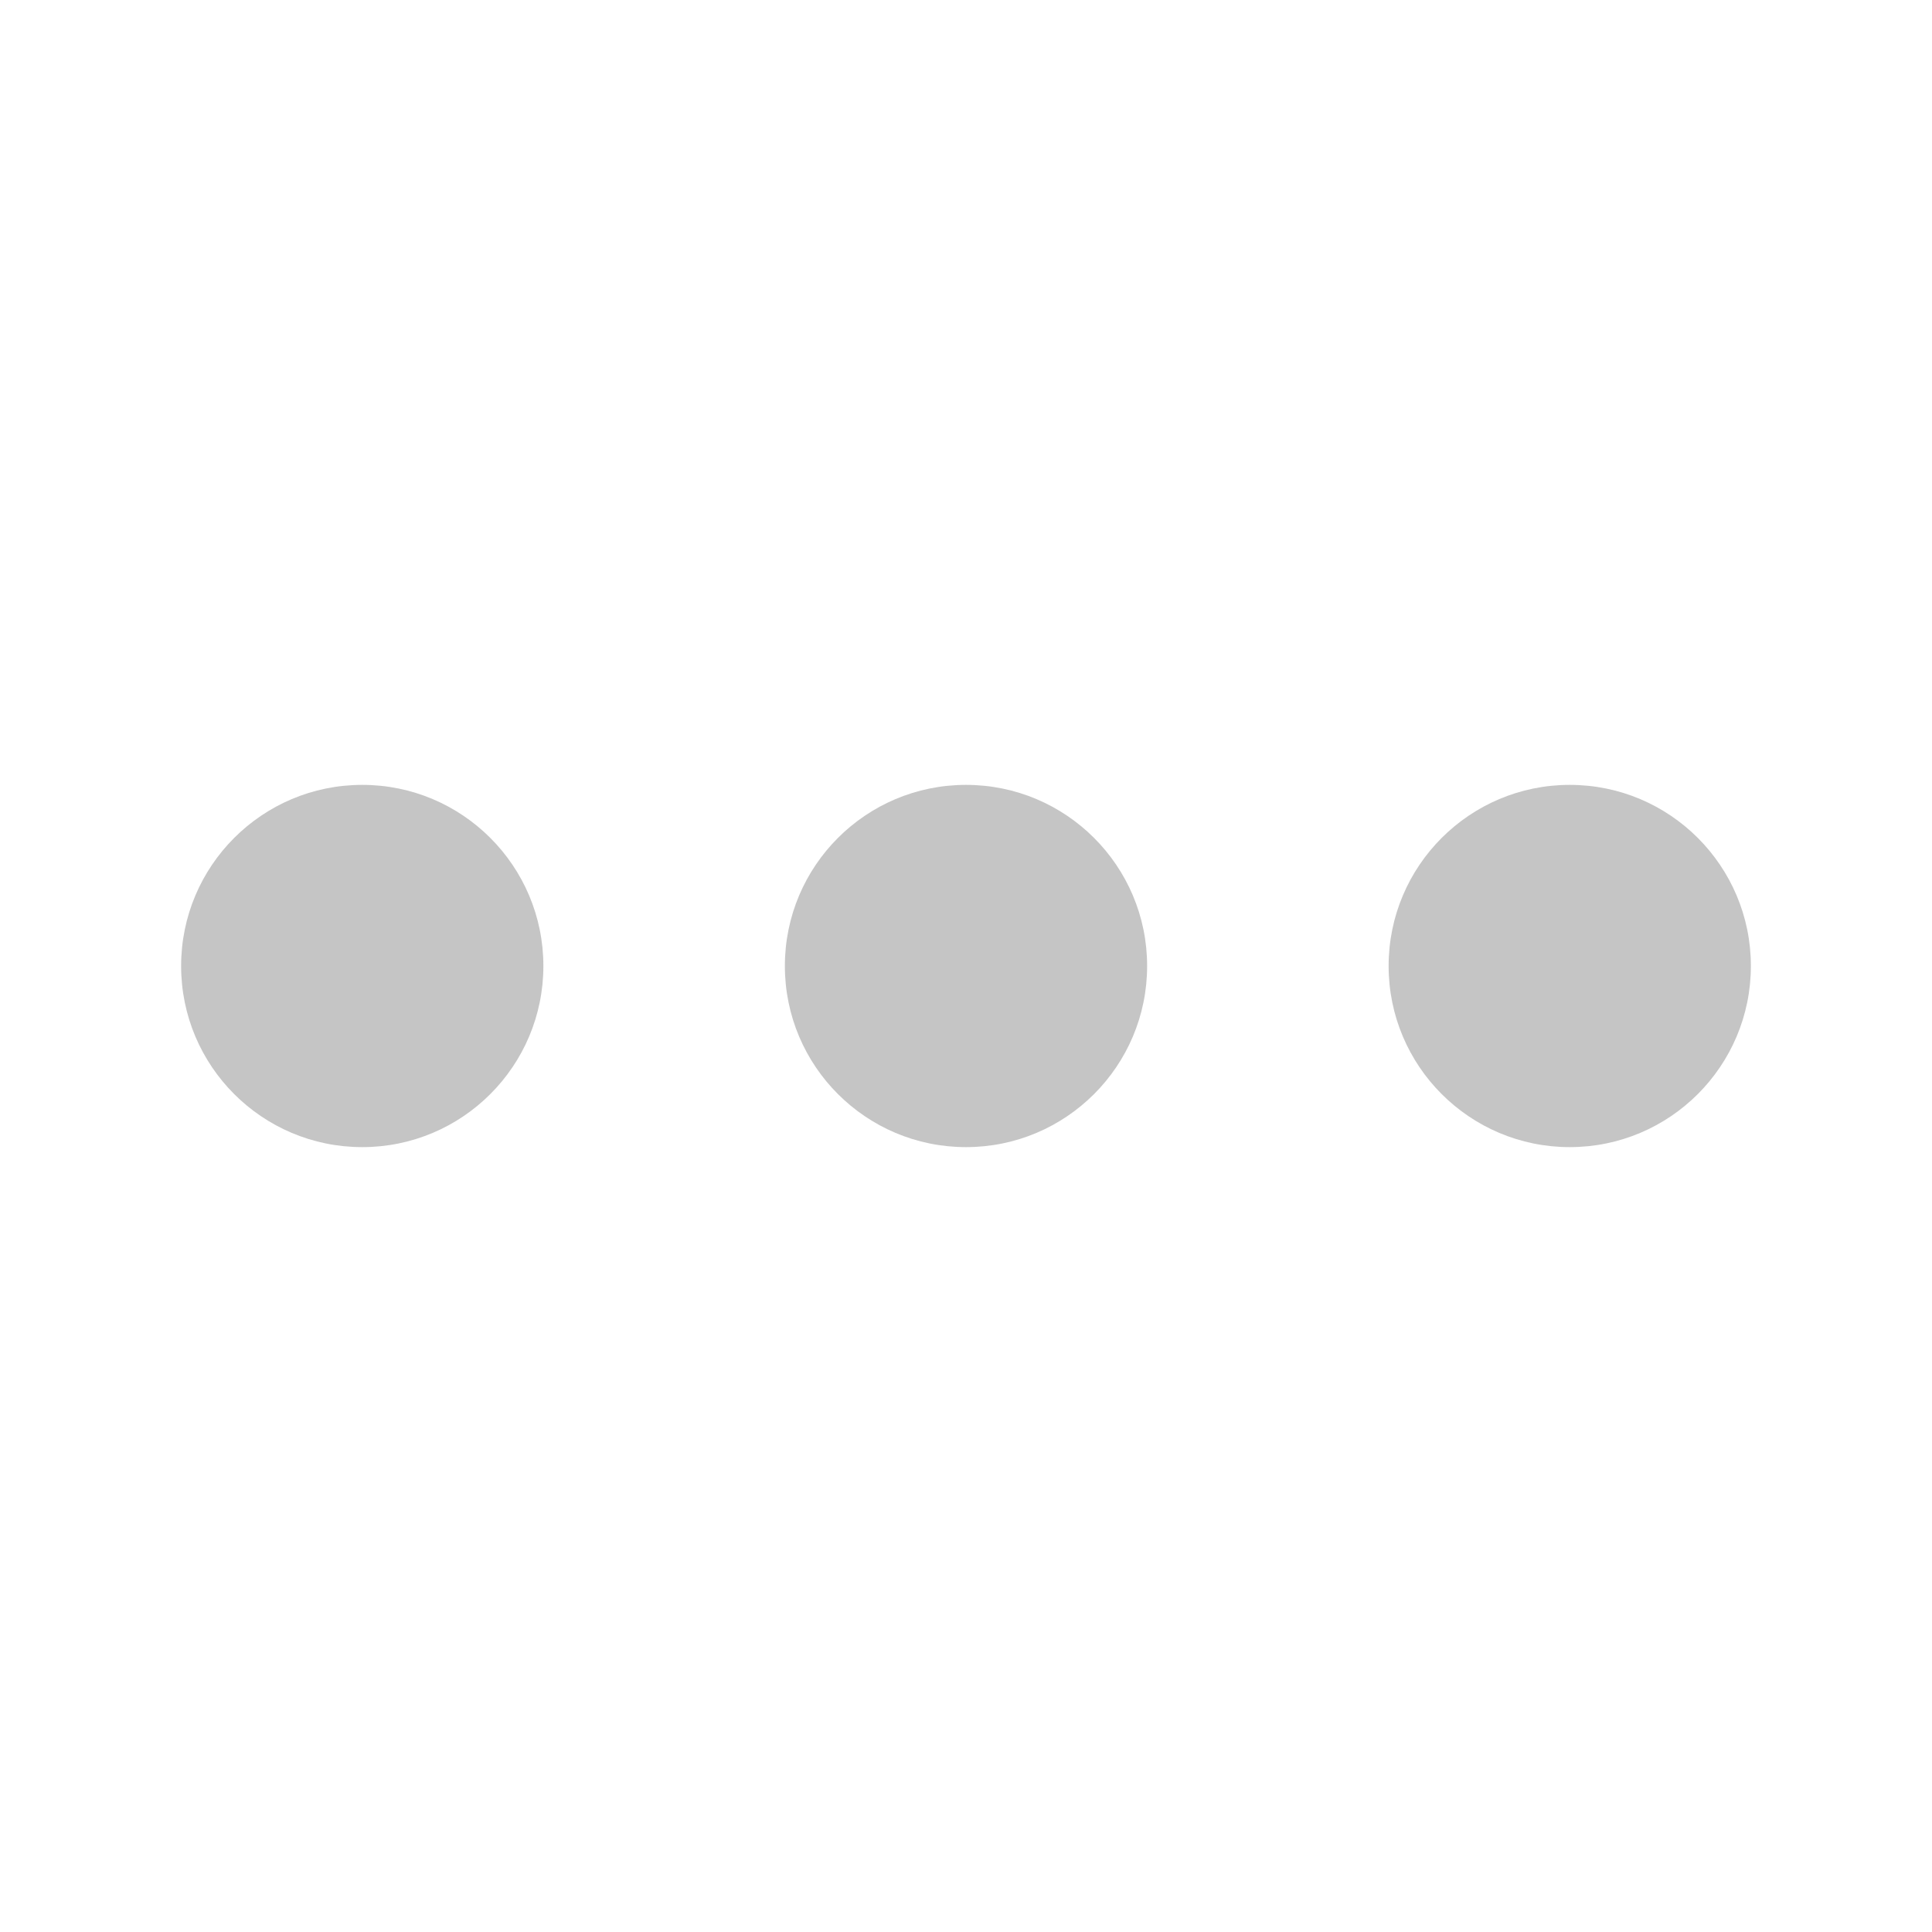
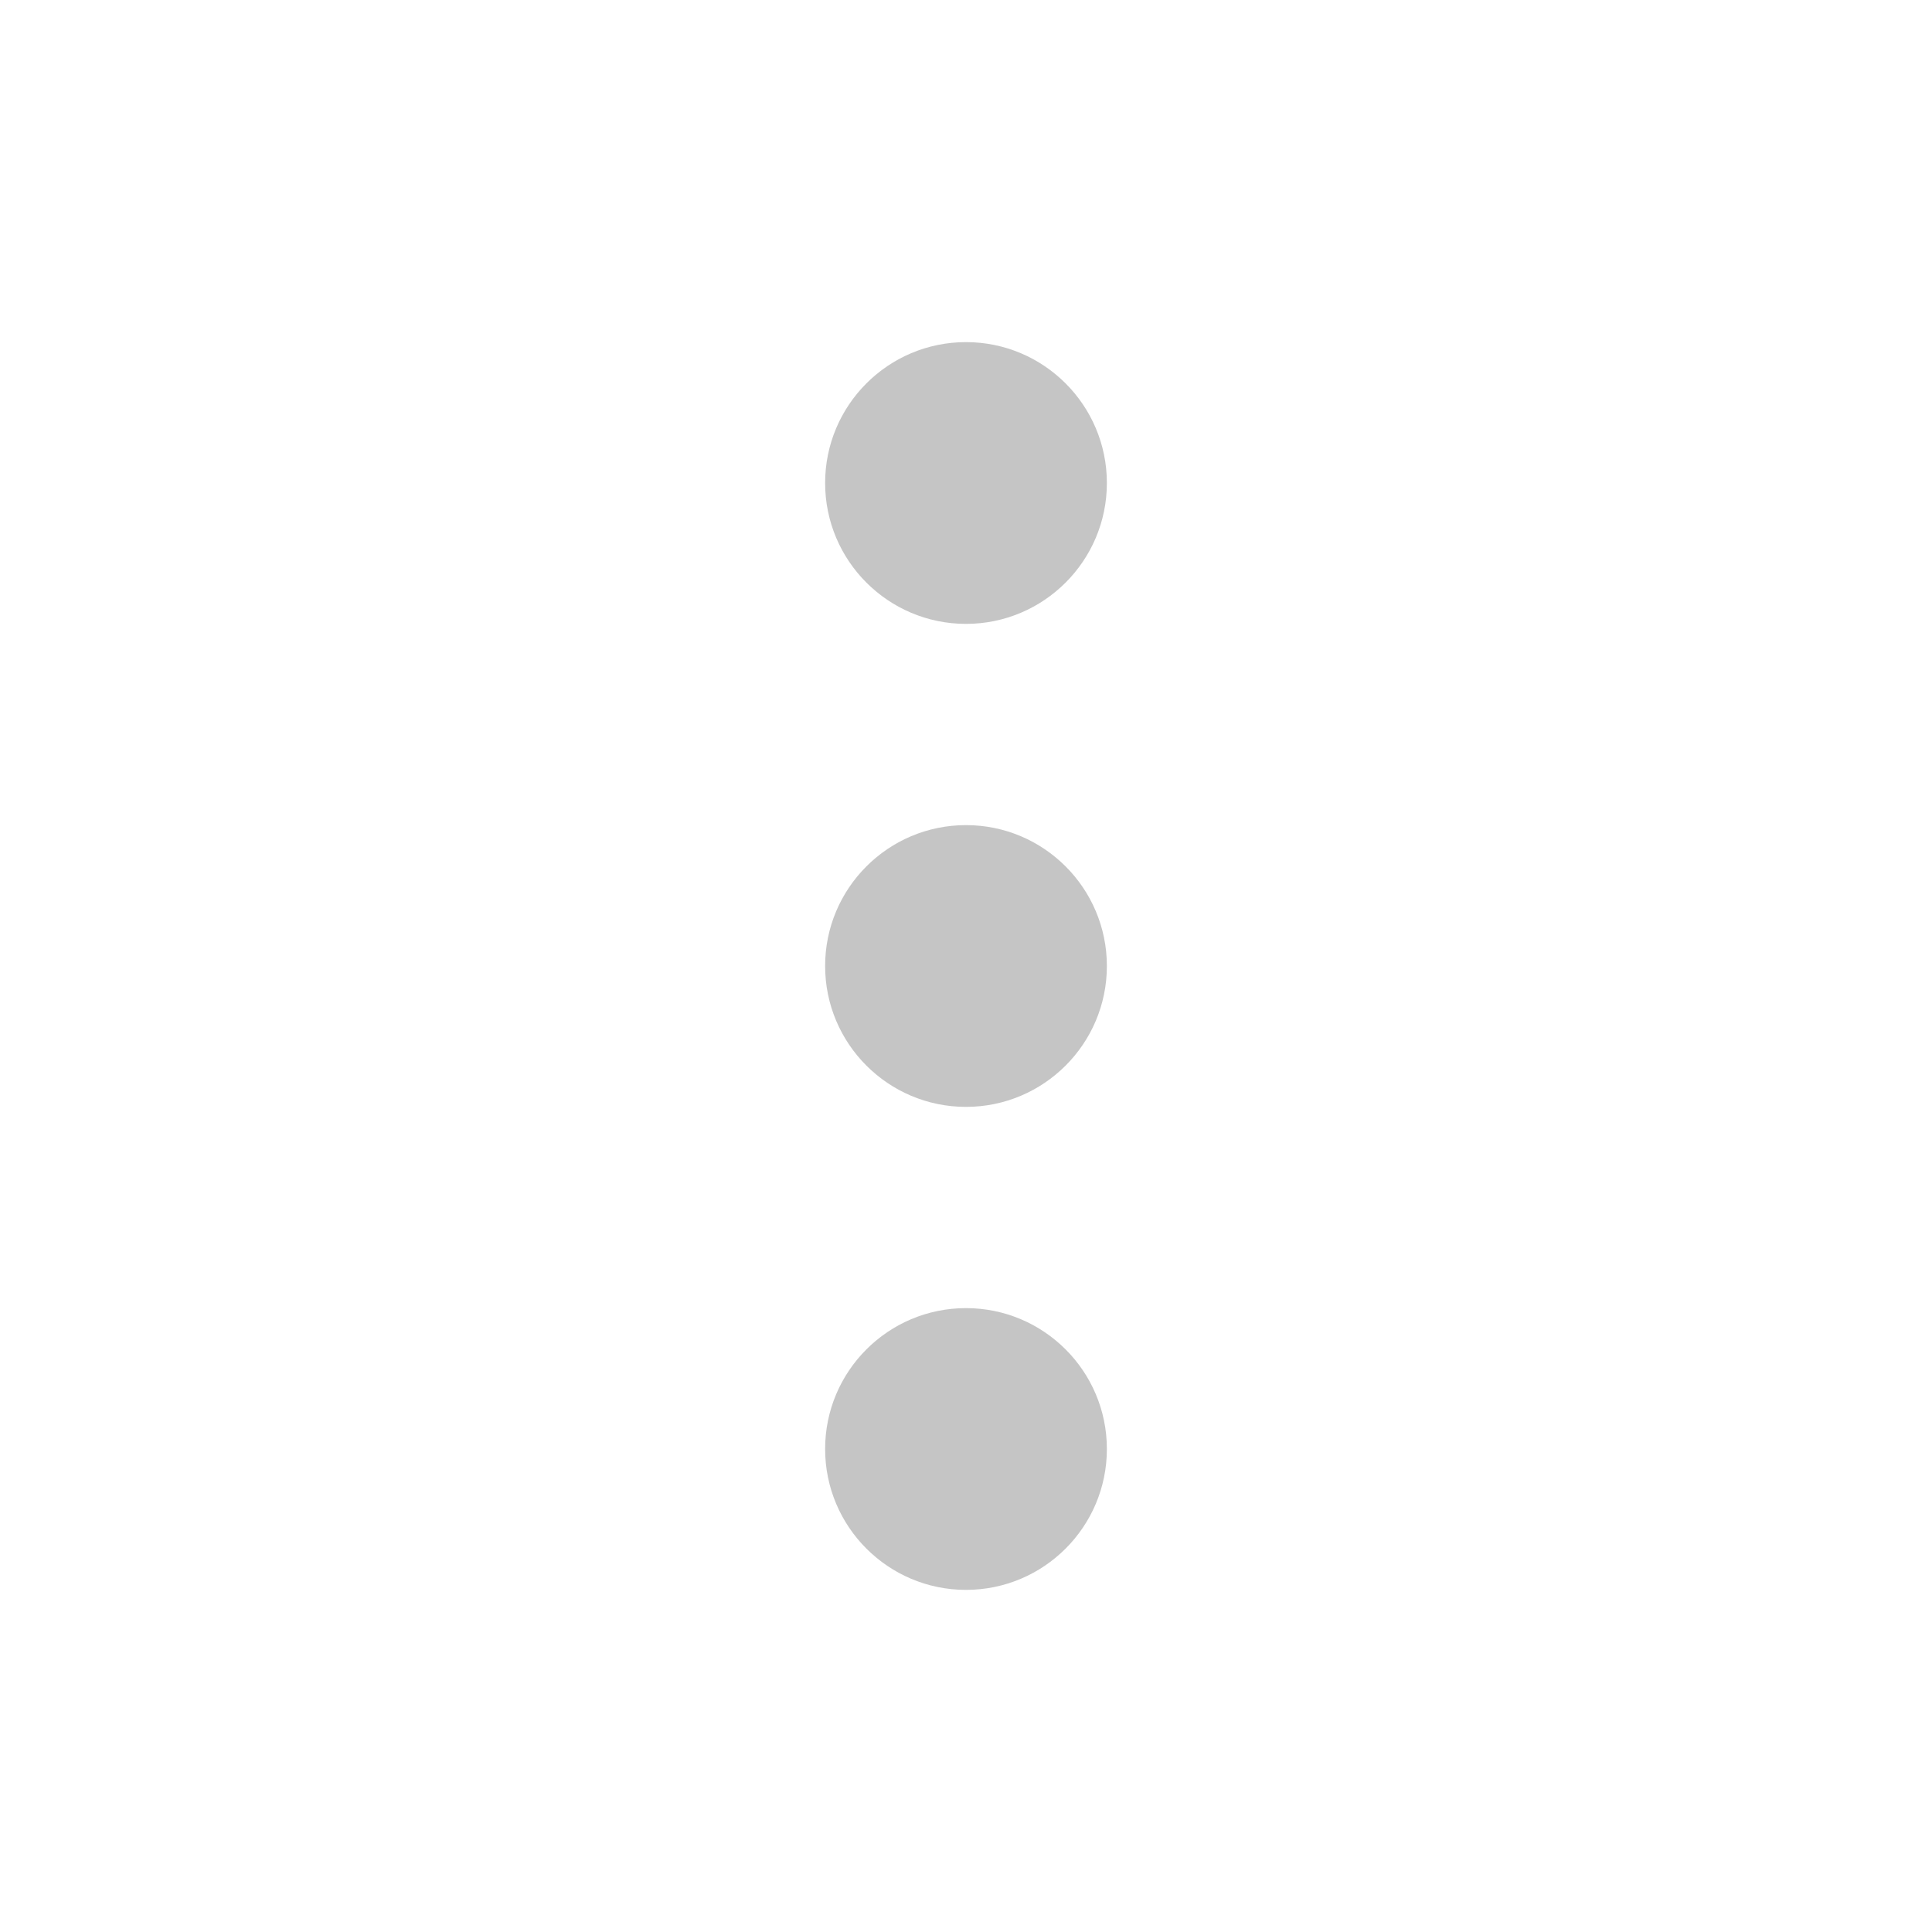
- <svg xmlns="http://www.w3.org/2000/svg" width="16" height="16" viewBox="0 0 16 16" fill="none">
-   <circle cx="3" cy="8" r="1.5" fill="#C5C5C5" />
-   <circle cx="8" cy="8" r="1.5" fill="#C5C5C5" />
-   <circle cx="13" cy="8" r="1.5" fill="#C5C5C5" />
+ <svg xmlns="http://www.w3.org/2000/svg" width="24" height="24" viewBox="0 0 24 24" fill="none">
+   <path d="M12 7.75C11.034 7.75 10.25 6.966 10.25 6C10.25 5.034 11.034 4.25 12 4.25C12.966 4.25 13.75 5.034 13.75 6C13.75 6.966 12.966 7.75 12 7.75ZM12 13.75C11.034 13.75 10.25 12.966 10.25 12C10.25 11.034 11.034 10.25 12 10.25C12.966 10.25 13.75 11.034 13.75 12C13.75 12.966 12.966 13.75 12 13.75ZM10.25 18C10.25 18.966 11.034 19.75 12 19.75C12.966 19.75 13.75 18.966 13.75 18C13.75 17.034 12.966 16.25 12 16.25C11.034 16.25 10.25 17.034 10.25 18Z" fill="#C5C5C5" />
</svg>
